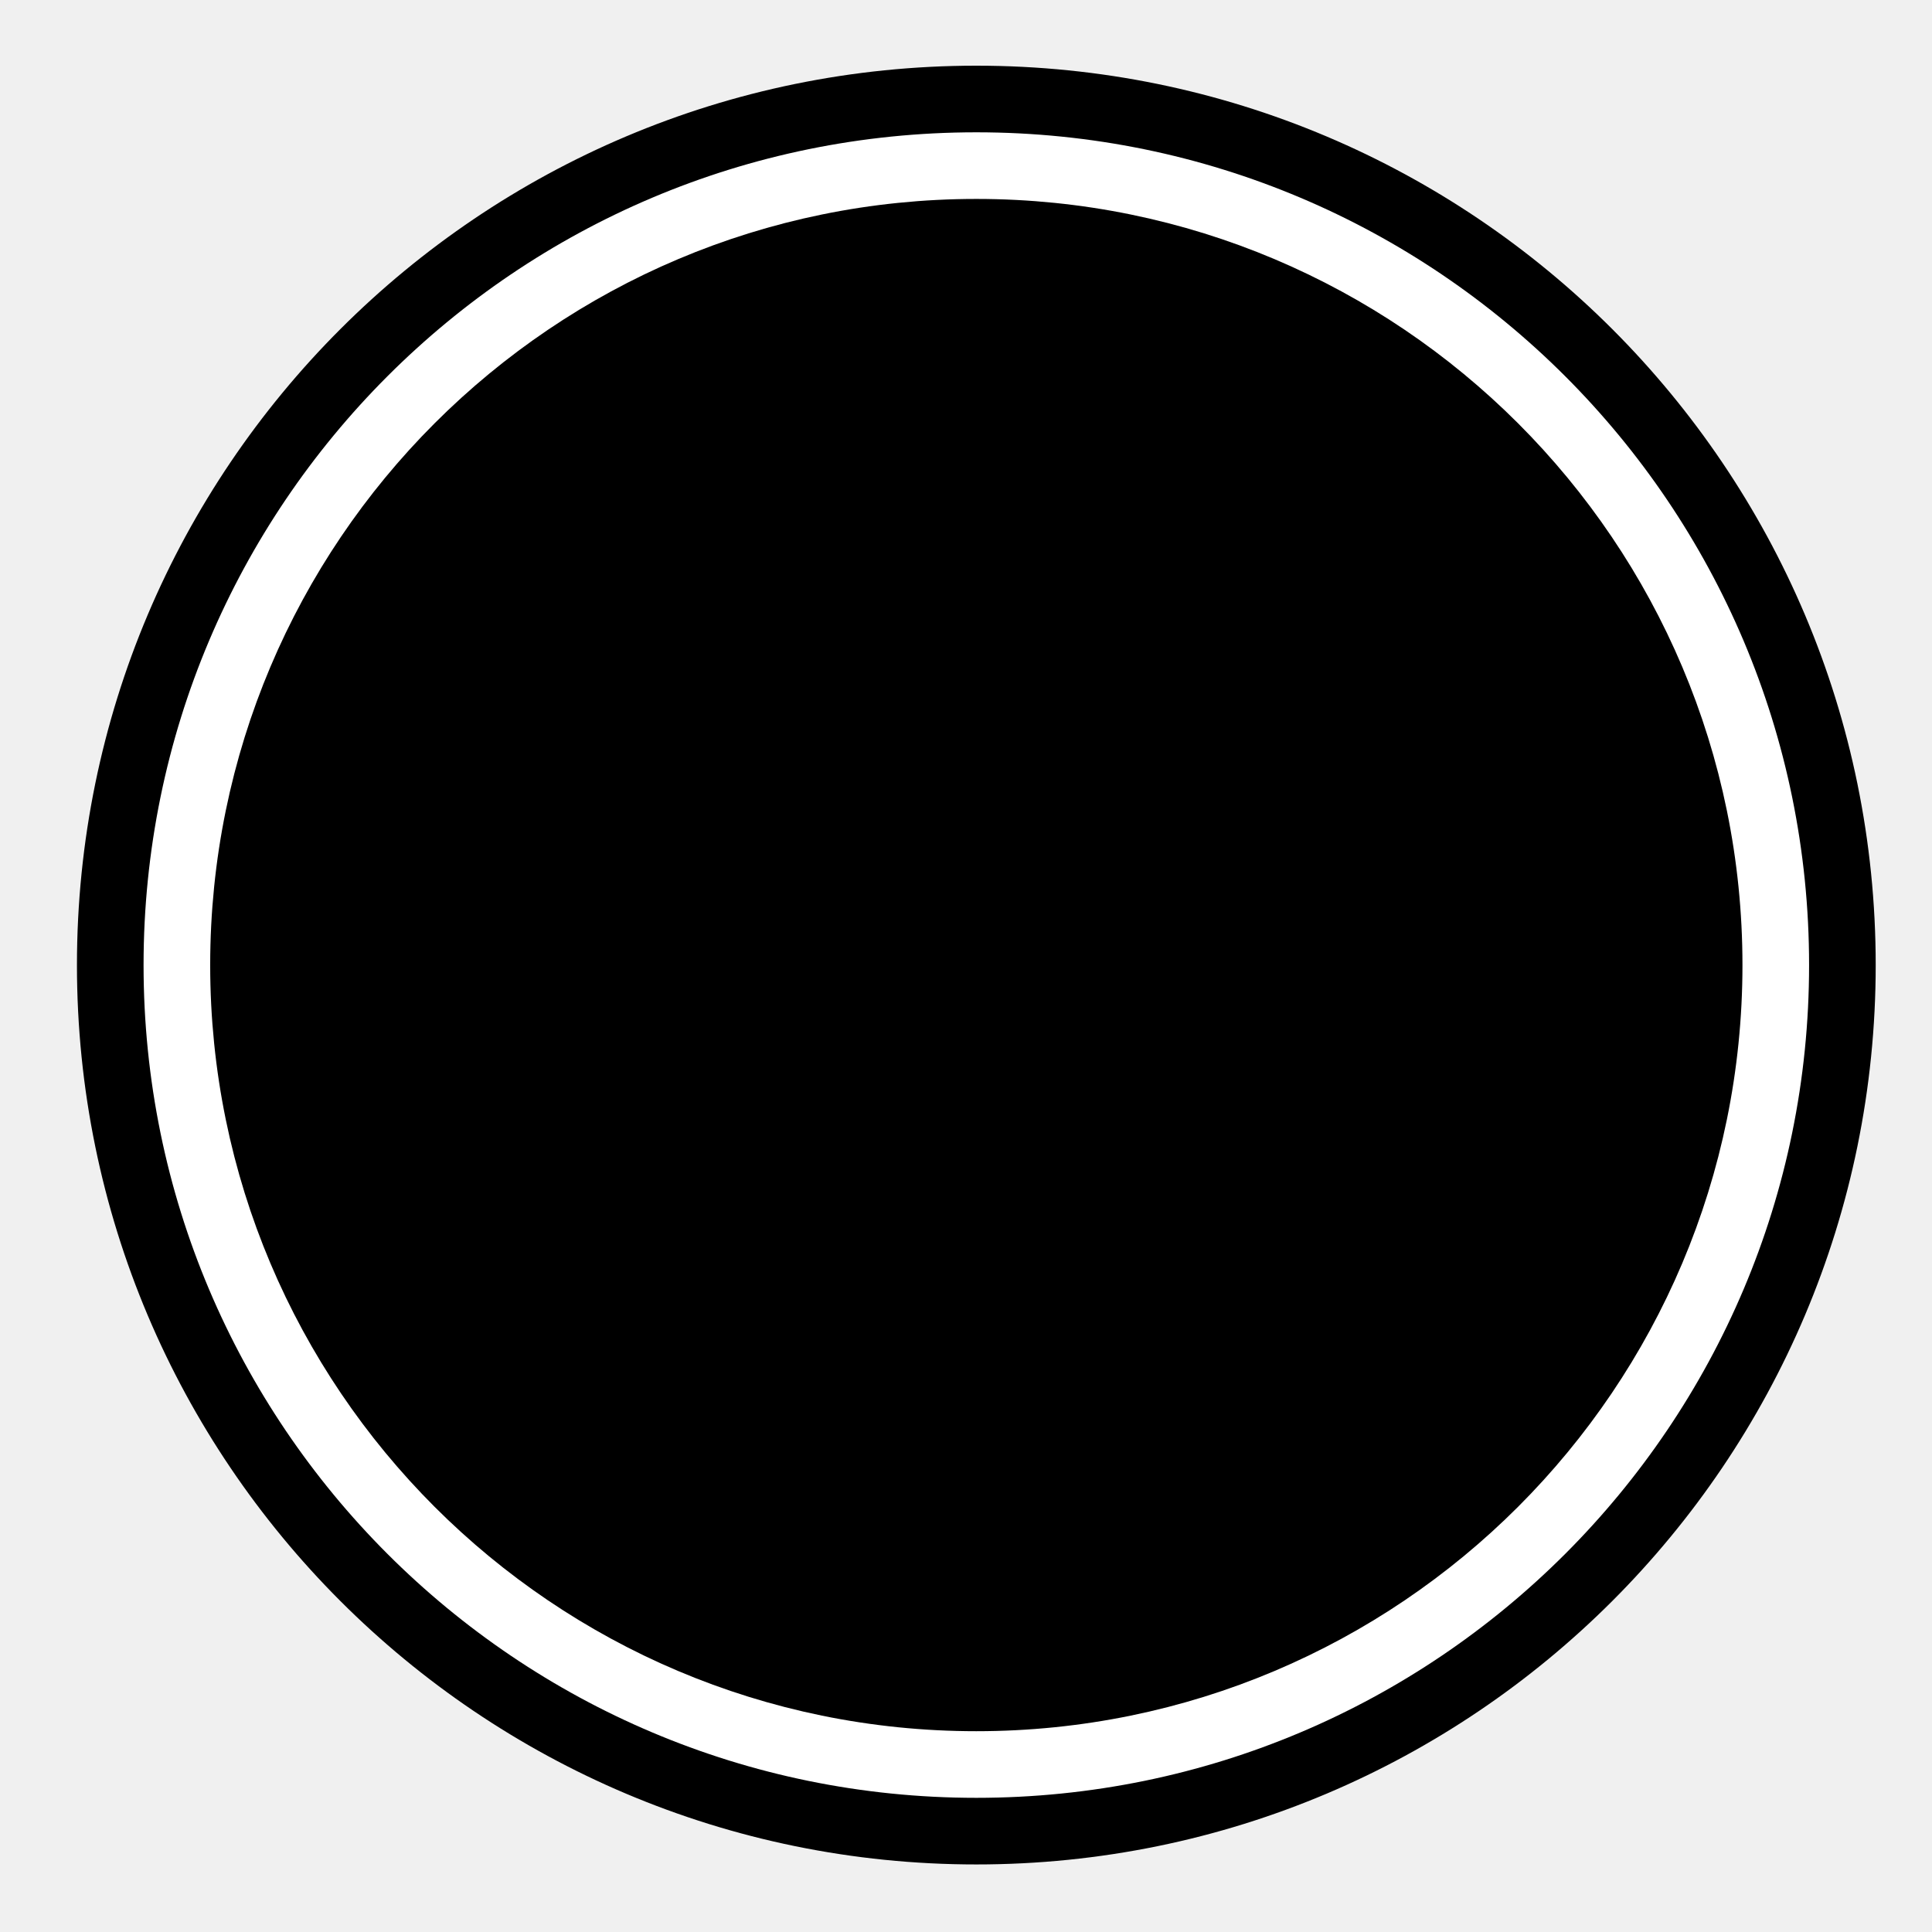
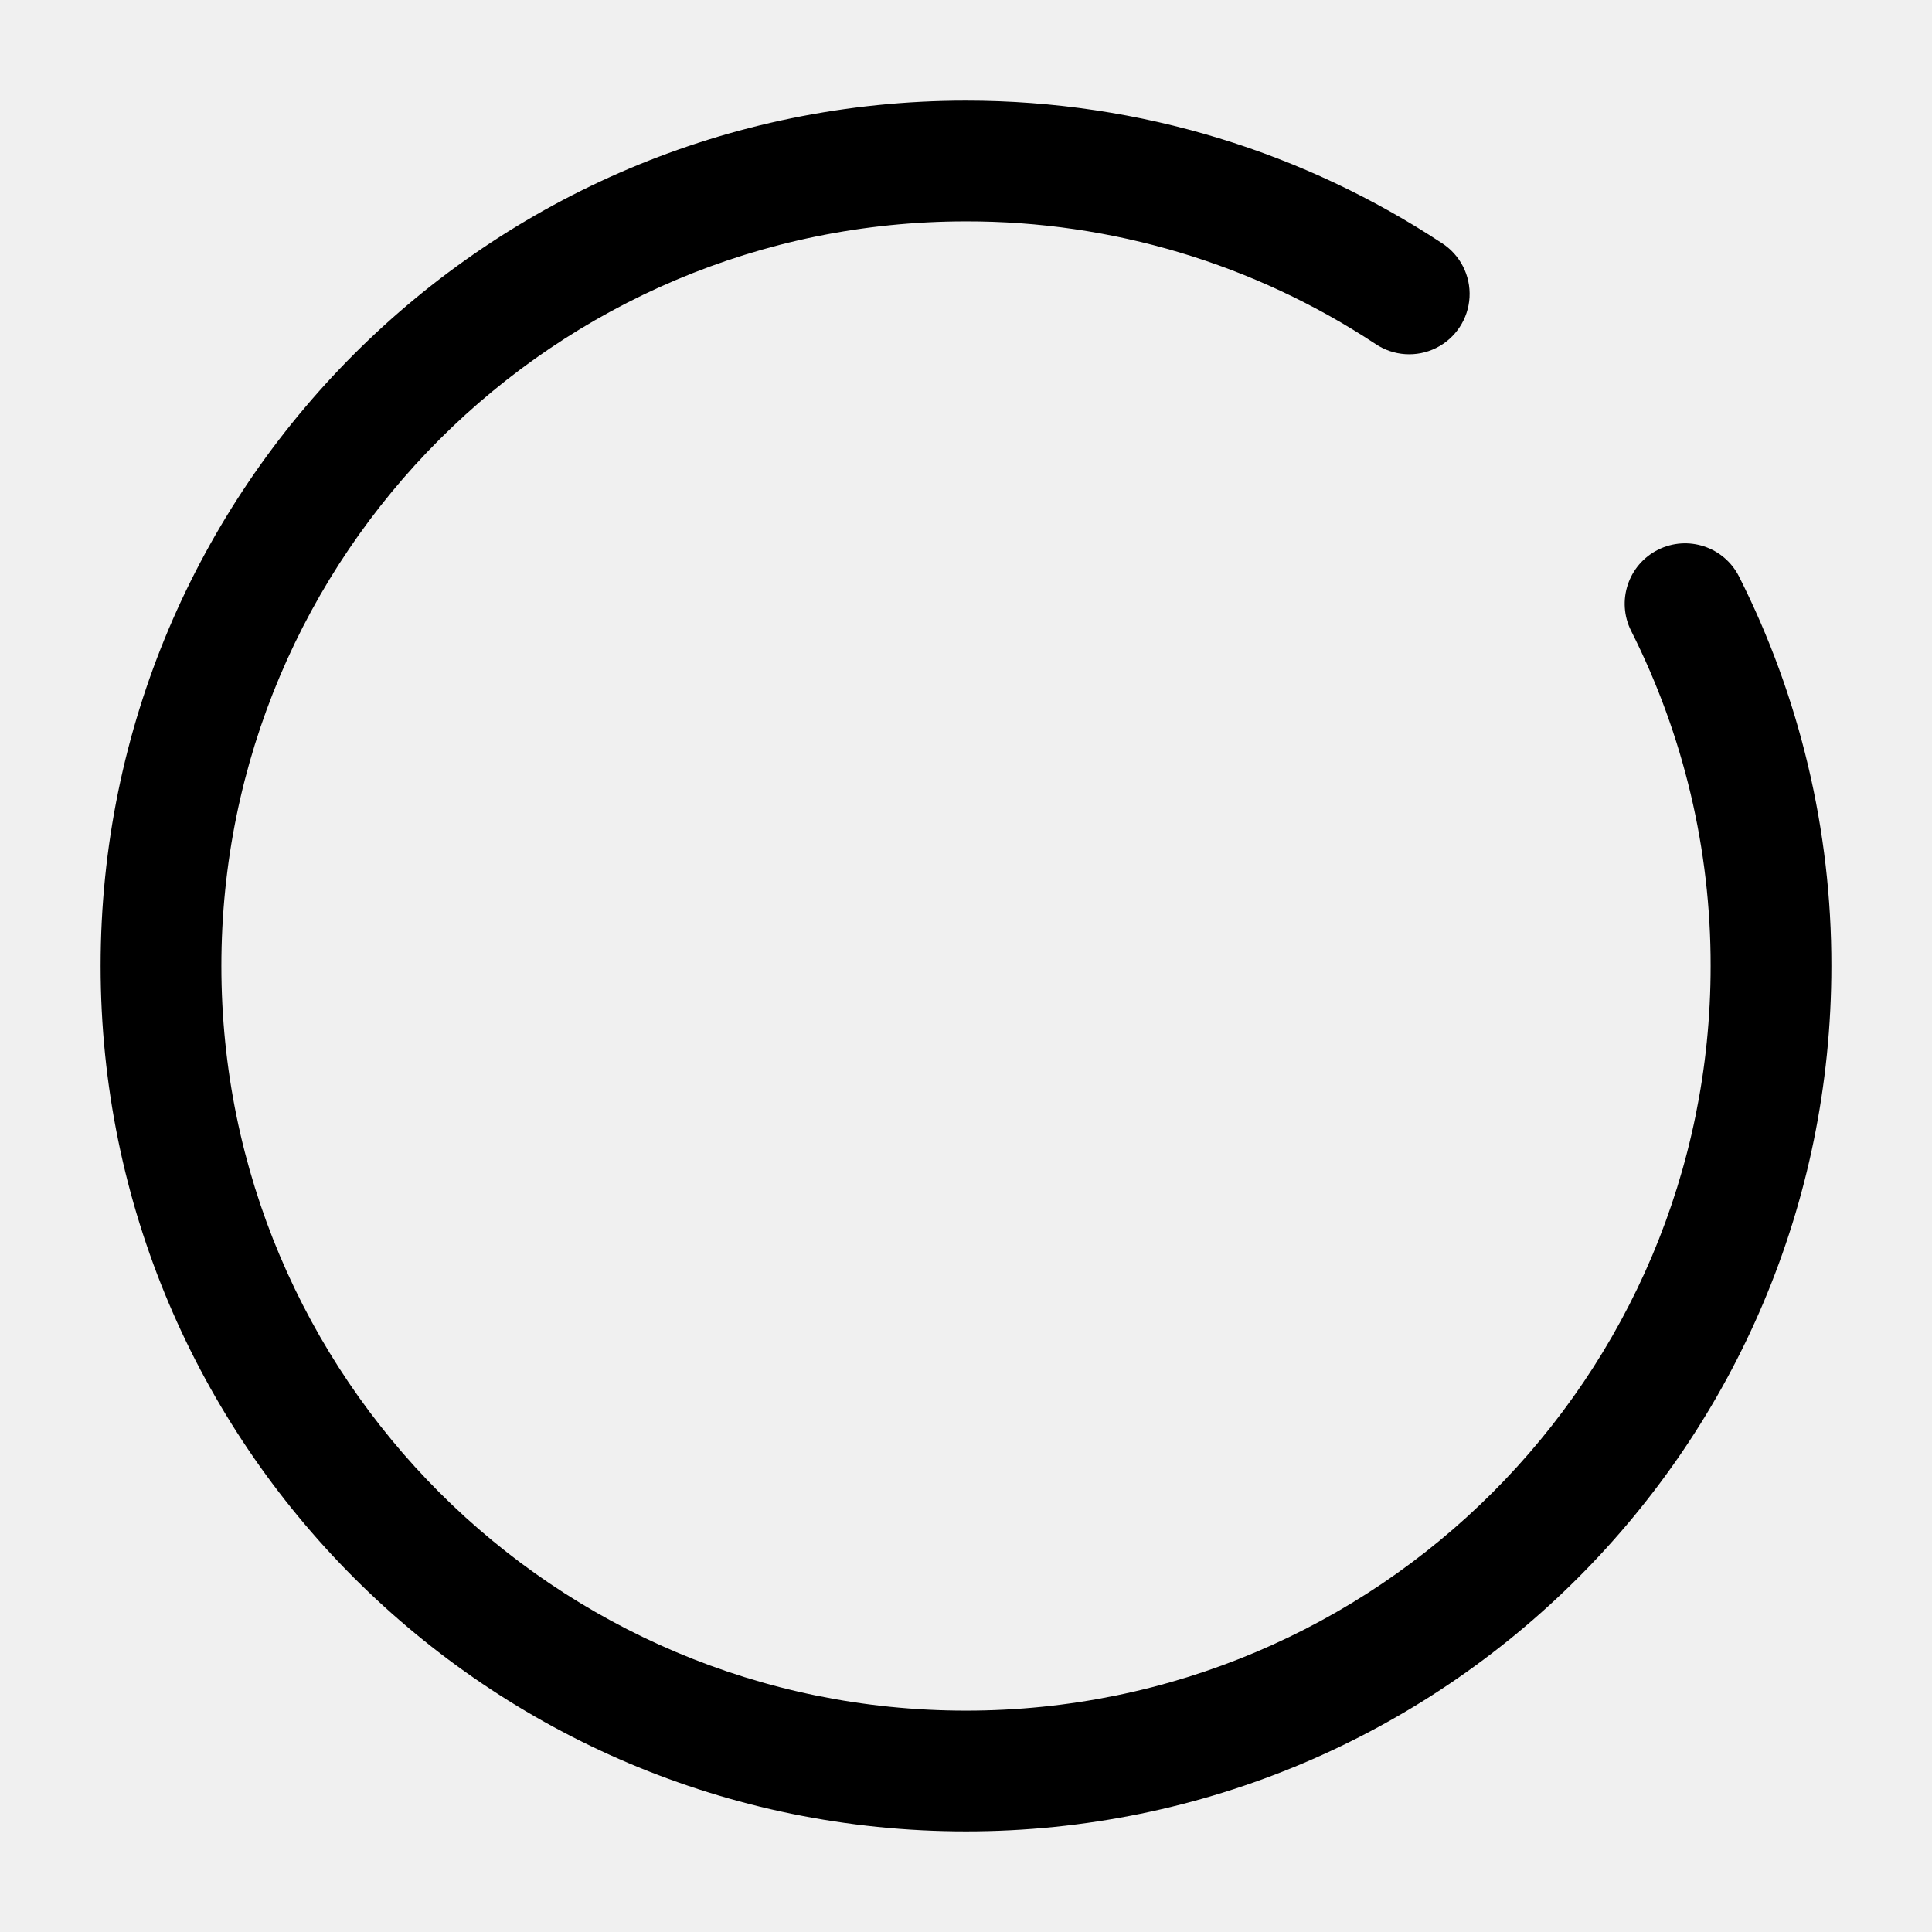
- <svg xmlns="http://www.w3.org/2000/svg" width="29" height="29" viewBox="0 0 29 29" stroke="black">
-   <circle cx="14.655" cy="14.486" r="13" fill="white" />
-   <circle cx="14.655" cy="14.486" r="11" fill="black" stroke="black" />
+ <svg xmlns="http://www.w3.org/2000/svg" width="24" height="24" fill="currentColor" viewBox="0 0 24 24">
+   <path fill-rule="evenodd" d="M12 2.75A9.25 9.25 0 1021.25 12a9.209 9.209 0 00-.987-4.162.75.75 0 111.34-.676A10.707 10.707 0 0122.75 12c0 5.937-4.813 10.75-10.75 10.75S1.25 17.937 1.25 12 6.063 1.25 12 1.25c2.183 0 4.216.652 5.913 1.771a.75.75 0 11-.826 1.252A9.204 9.204 0 0012 2.75z" />
</svg>
